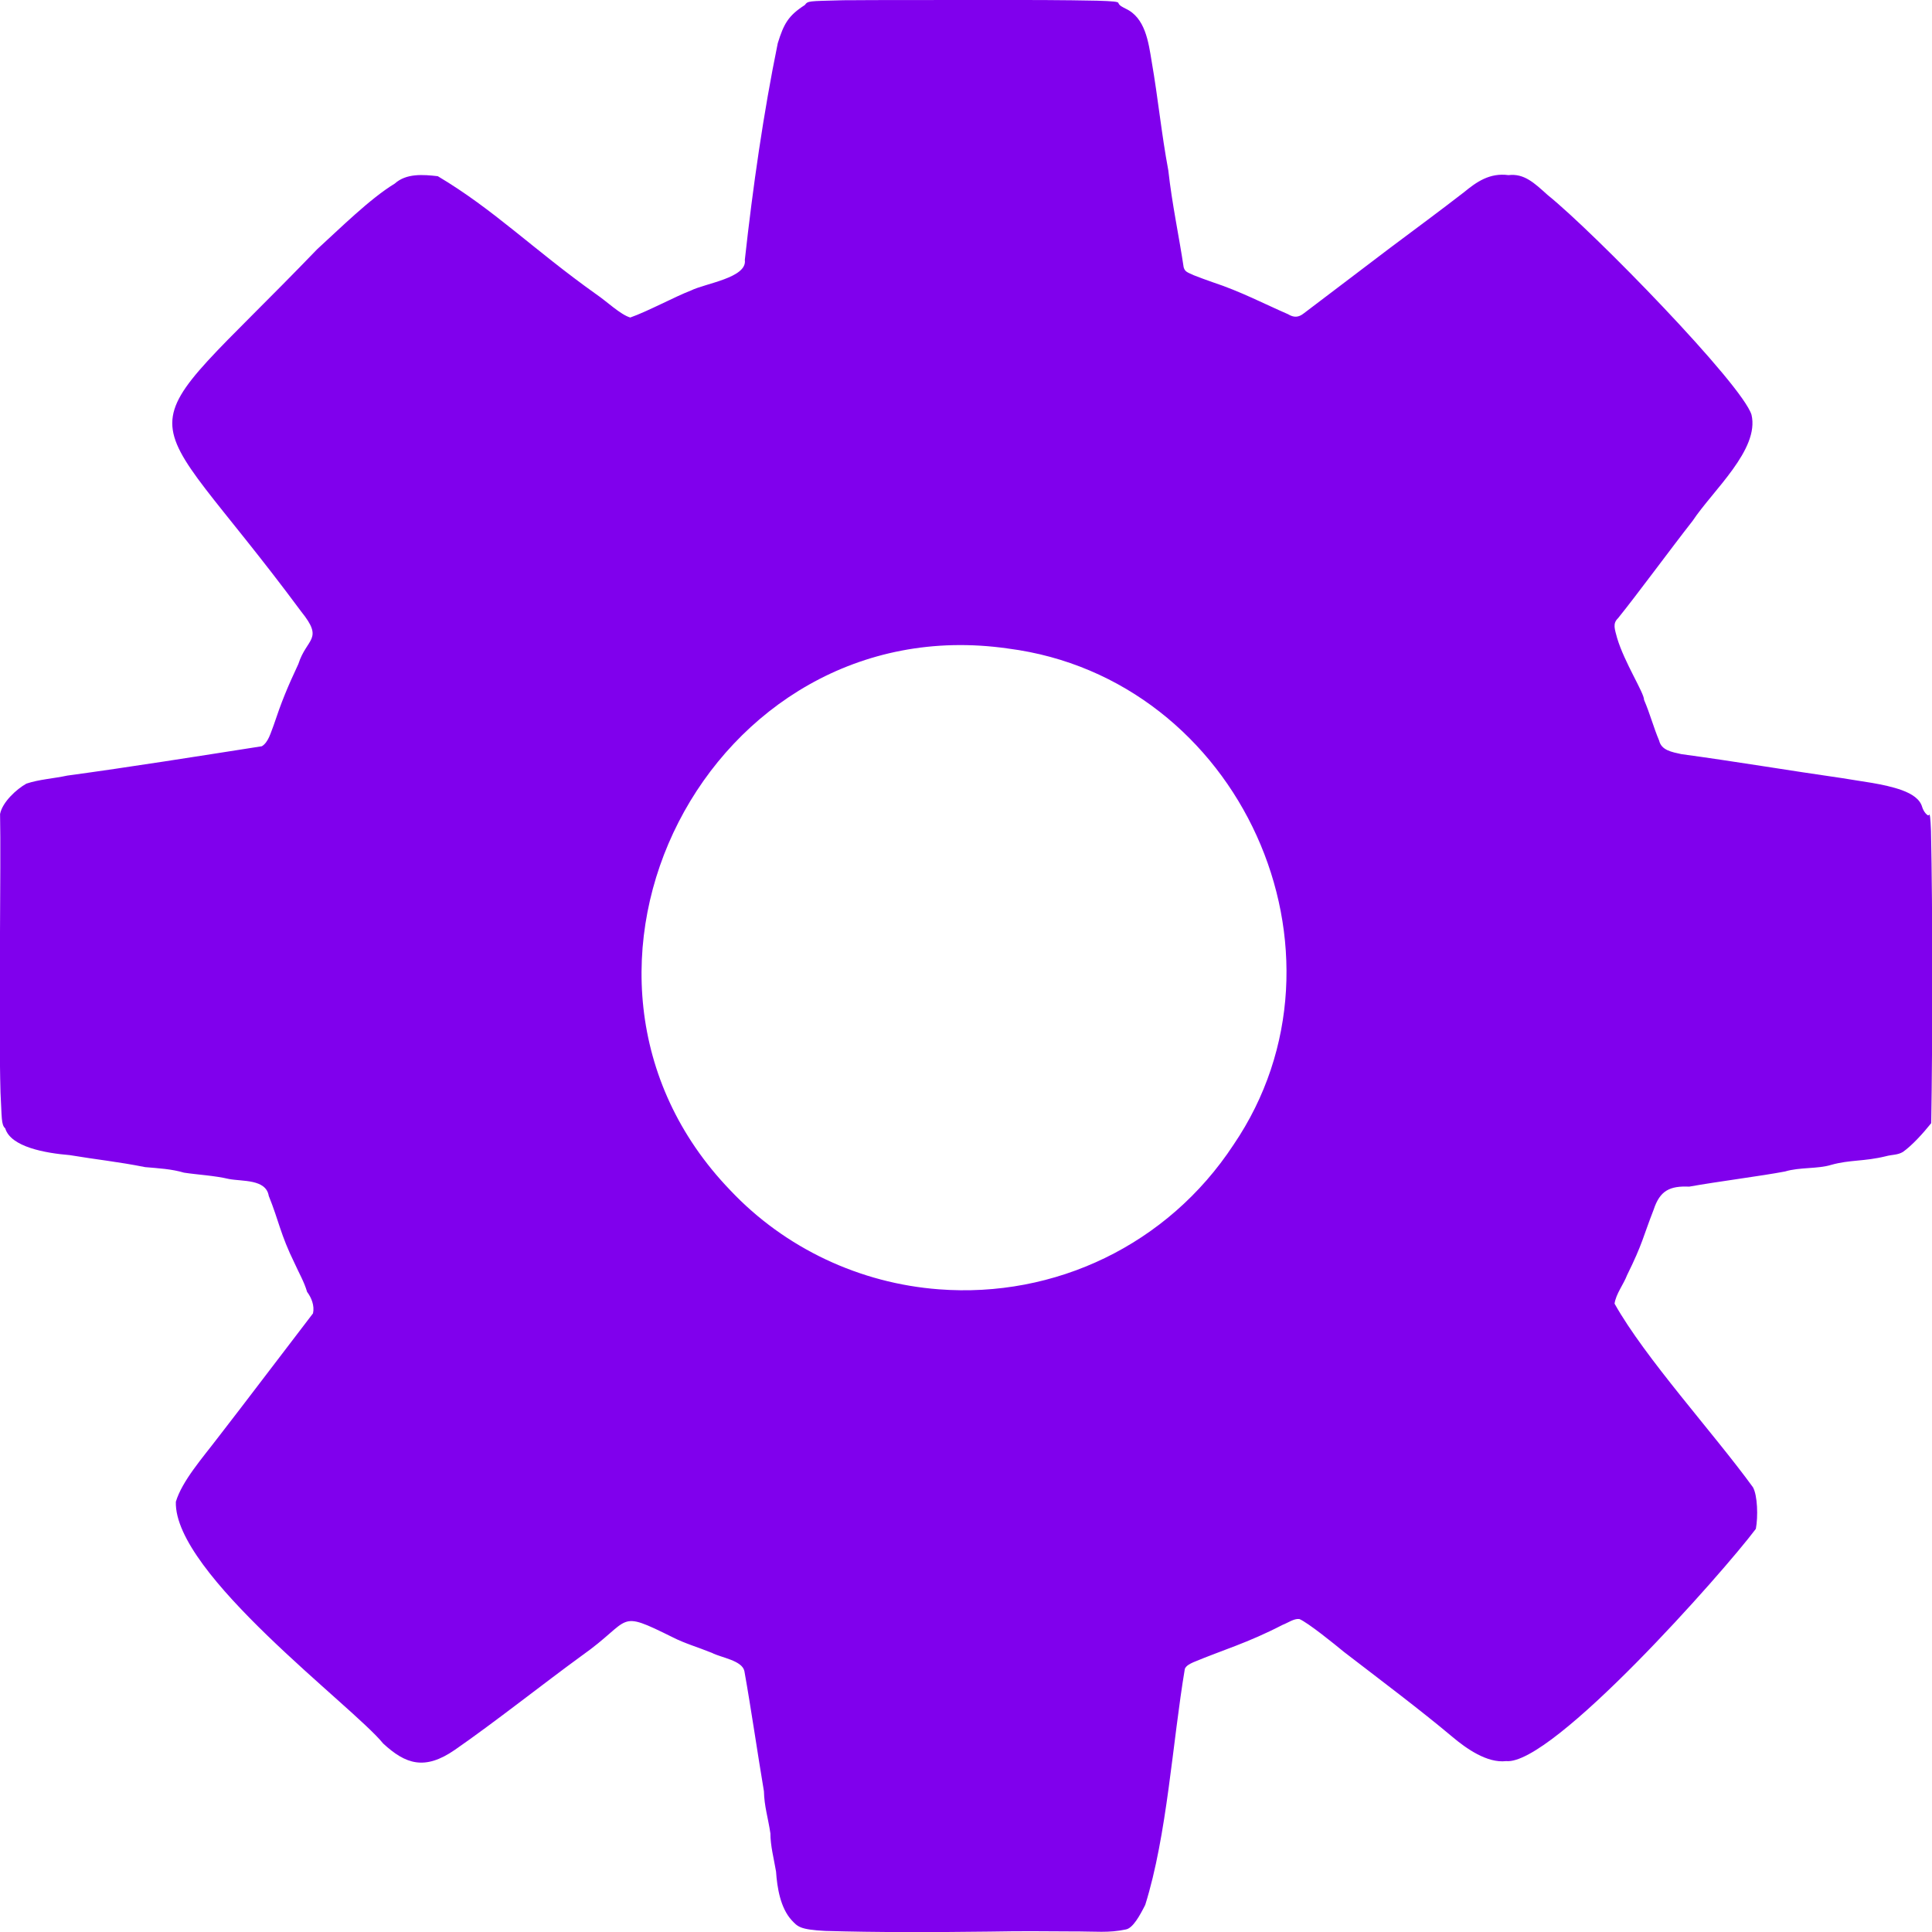
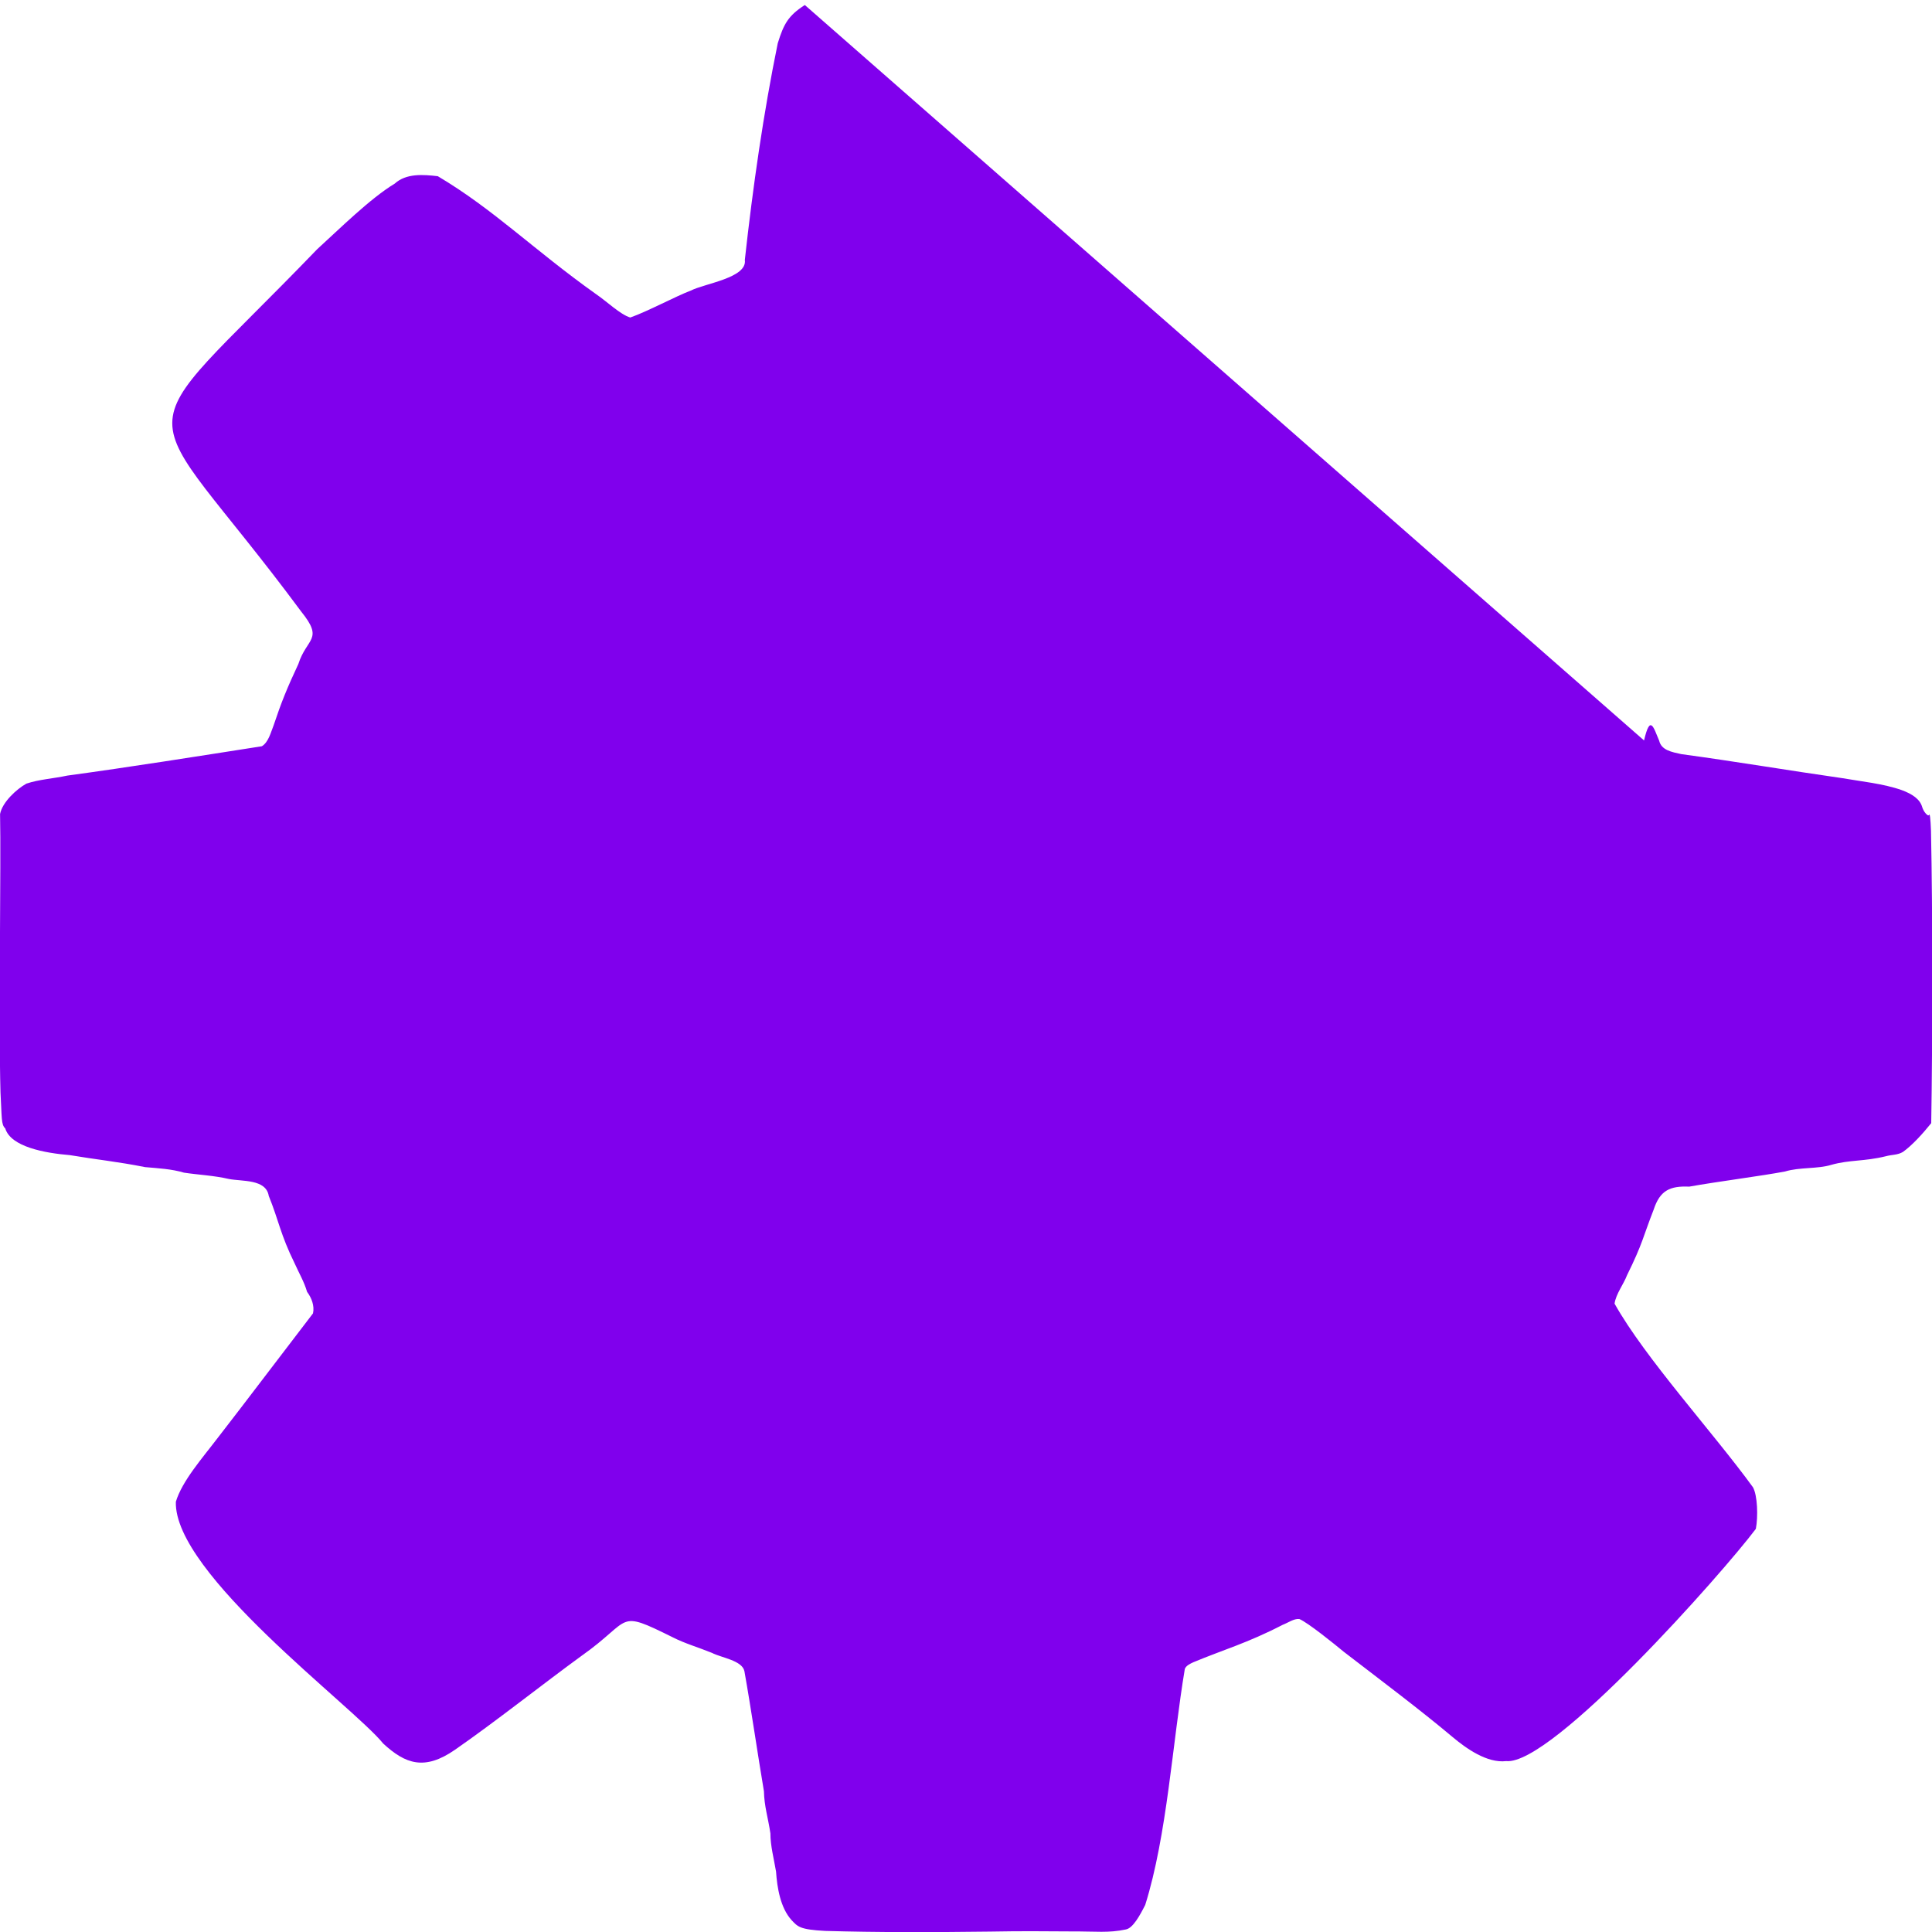
<svg xmlns="http://www.w3.org/2000/svg" version="1.1" id="Layer_1" x="0px" y="0px" viewBox="0 0 900 900" style="enable-background:new 0 0 900 900;" xml:space="preserve">
  <style type="text/css">
	.st0{fill:#8000ED;;}
</style>
  <g transform="translate(0,900) scale(0.1,-0.1)">
-     <path class="st0" d="M3749.2,8976.6c-77.1-49.5-98-87.5-126.1-178c-66.5-324.6-115.9-668.6-153.4-1009.4   c12.1-83.5-185.5-109.3-251.4-142.7c-71-26.8-201.5-97.4-282.3-125.6c-45.3,13-111.2,76.3-157.6,107.6   c-294.9,209.8-477.3,395.3-739,550.7c-68.3,7.8-146.8,14-200.3-34.3c-116.3-70.8-254-208-361.2-305.5   c-924.1-959.5-852.1-638.8-74.4-1688.8c106.3-131.8,25.4-121.5-13.7-244c-52.2-111.3-78.9-177-115.4-286.2   c-12.9-32.2-23.9-78.3-54.6-96.7c-302.4-47.3-616.6-97.4-906.2-136.7c-63.3-13.7-131.7-17.6-190.8-37.5   C77.3,5324,11.1,5263.7,0.3,5208.1c5.1-226.7-7.3-970.1,2-1297.6c6.6-116.8,2.7-149.9,22.1-166.8   c25.7-86.7,186.3-115.3,300.6-124.7c124.1-20.8,223.9-30.5,351-55.9c62.5-5.5,123.4-8.6,181.1-25.8c64.3-9.8,141.1-13.4,208.9-29.4   c62.3-12.1,173.1,0.4,186-78.9c47.1-116,53.8-178.7,120.7-314.5c20.1-45.2,44-84.9,57.8-132.4c20.5-27.4,35.4-64.5,27.6-100.3   c-121.1-157.5-320.8-421.7-440.5-575.7c-74.9-98.5-169-204.5-198.4-301.8c-10.5-334.8,826-952.9,966-1126.5   c103.7-95.6,192.8-126.8,333.8-29.2c184.4,127.6,415.3,310.8,590.5,438.2c240.4,169.6,157.5,218,424.8,85.8   c54.6-28,117.5-46.1,182.6-72.5c41.9-22.1,140.4-34.8,150.8-84.9c32.4-181.9,60.6-379.5,91-559.7c1.5-70.3,19.3-123.1,30.1-196   c0.1-58.1,15.8-116,26.3-177.9c5.2-76.4,20.5-168.9,72.1-226c29.1-30.9,38.3-44.3,157.2-50.6c243.3-6.9,490.4-6.5,765.8-3.1   c160.8,3,252,1.3,379.1,0.8c117.8,0.5,174.3-8.1,255.1,9.1c33.1,5.5,65.8,65.6,90.5,114.4c101.9,324.8,126.9,756.4,184.5,1099.6   c6.1,15,23.8,23.5,39.9,30.9c137.9,57.6,252,89.4,415.6,174.1c24.6,9.3,53.1,30,77.6,27.3c39.8-16.1,168.4-120.4,207-152.5   c172.1-132.5,351.7-266.9,507.4-397.5c62.1-52.2,160.2-122.6,249.3-112c214.3-21.5,1011.6,879.6,1163.2,1081.9   c10.8,56.1,8,155.9-13.6,194c-184,253.3-502.3,601.4-644.6,855.2c6.7,45.8,41.9,89.6,58.3,132.7c73.2,148.1,74,177.4,124,305.4   c29.2,89.2,75.8,110.9,165.5,106.9c133,23.9,338.1,49.8,446.4,70.6c68.9,20.8,151.7,11.1,215.8,31c86.2,24.1,152.5,15.1,253.4,39.9   c30,8.2,54.9,5.1,80.1,20.2c42.6,30.4,92,84.6,131.7,134c6.3,378,7,981.8-1.1,1361.6c-2.2,56.7-5.2,85.3-9.4,73.5   c-4.4-4.3-11,3.4-16.1,8.7c-7.3,8.5-12.5,19.3-15.7,29.3c-10.3,36.2-46,60.3-95,78.3c-85.5,30.4-189.6,40.4-277.3,55.8   c-251.1,35.9-493.7,77.2-749.1,111.8c-45.3,9.9-93.2,18.1-103.7,62.8c-26.8,63.3-41.8,123.5-70.4,190.1   c0.7,32.1-91,172.8-125.5,288.2c-10.6,40.8-22.2,66.9,4.3,92.1c86.7,107.2,244.3,321.8,347.6,453.7   c93.8,141.4,312.5,332.1,274.2,494.1c-43.4,141.1-729.6,846.3-950,1024c-61.6,55.5-109,101.1-182.2,92.3   c-87.7,11.8-149.4-32.2-206.3-79c-116.1-89.8-217.4-164.4-344.1-259.2c-131.2-98.8-271.2-206.6-402.7-305.5   c-25.7-20.5-47.2-20.2-73.9-4.1c-109.3,47.3-220.3,105.9-350.3,148.7c-36.5,13-58.8,20.8-89.9,33.2c-27.8,13.2-39.5,14.8-45.9,36.7   c-20.7,139.5-54.1,294.5-71.4,451c-31.9,169.7-47.8,336.9-77.6,507.9c-15,90.7-29.8,204.1-122.2,246.2   c-11.7,6.5-28.8,13.3-32.9,26.3c-1.7,5.6-24.3,8.2-98.9,10.4c-299.5,6.2-740.6,2.2-1064,2.8c-41.4-1.1-95.8,0.2-130.3-1   c-151.2-4-152.6-2.7-166.8-21.1L3749.2,8976.6z M4695.9,5978.9C5776.6,5840.2,6354.4,4561,5746,3666.9   c-306.8-467-833.2-714.7-1372.6-673c-365.7,27.6-715.6,189.9-971.7,461.6c-974,1012.5-97.3,2721.6,1292.2,2523.7L4695.9,5978.9z" />
+     <path class="st0" d="M3749.2,8976.6c-77.1-49.5-98-87.5-126.1-178c-66.5-324.6-115.9-668.6-153.4-1009.4   c12.1-83.5-185.5-109.3-251.4-142.7c-71-26.8-201.5-97.4-282.3-125.6c-45.3,13-111.2,76.3-157.6,107.6   c-294.9,209.8-477.3,395.3-739,550.7c-68.3,7.8-146.8,14-200.3-34.3c-116.3-70.8-254-208-361.2-305.5   c-924.1-959.5-852.1-638.8-74.4-1688.8c106.3-131.8,25.4-121.5-13.7-244c-52.2-111.3-78.9-177-115.4-286.2   c-12.9-32.2-23.9-78.3-54.6-96.7c-302.4-47.3-616.6-97.4-906.2-136.7c-63.3-13.7-131.7-17.6-190.8-37.5   C77.3,5324,11.1,5263.7,0.3,5208.1c5.1-226.7-7.3-970.1,2-1297.6c6.6-116.8,2.7-149.9,22.1-166.8   c25.7-86.7,186.3-115.3,300.6-124.7c124.1-20.8,223.9-30.5,351-55.9c62.5-5.5,123.4-8.6,181.1-25.8c64.3-9.8,141.1-13.4,208.9-29.4   c62.3-12.1,173.1,0.4,186-78.9c47.1-116,53.8-178.7,120.7-314.5c20.1-45.2,44-84.9,57.8-132.4c20.5-27.4,35.4-64.5,27.6-100.3   c-121.1-157.5-320.8-421.7-440.5-575.7c-74.9-98.5-169-204.5-198.4-301.8c-10.5-334.8,826-952.9,966-1126.5   c103.7-95.6,192.8-126.8,333.8-29.2c184.4,127.6,415.3,310.8,590.5,438.2c240.4,169.6,157.5,218,424.8,85.8   c54.6-28,117.5-46.1,182.6-72.5c41.9-22.1,140.4-34.8,150.8-84.9c32.4-181.9,60.6-379.5,91-559.7c1.5-70.3,19.3-123.1,30.1-196   c0.1-58.1,15.8-116,26.3-177.9c5.2-76.4,20.5-168.9,72.1-226c29.1-30.9,38.3-44.3,157.2-50.6c243.3-6.9,490.4-6.5,765.8-3.1   c160.8,3,252,1.3,379.1,0.8c117.8,0.5,174.3-8.1,255.1,9.1c33.1,5.5,65.8,65.6,90.5,114.4c101.9,324.8,126.9,756.4,184.5,1099.6   c6.1,15,23.8,23.5,39.9,30.9c137.9,57.6,252,89.4,415.6,174.1c24.6,9.3,53.1,30,77.6,27.3c39.8-16.1,168.4-120.4,207-152.5   c172.1-132.5,351.7-266.9,507.4-397.5c62.1-52.2,160.2-122.6,249.3-112c214.3-21.5,1011.6,879.6,1163.2,1081.9   c10.8,56.1,8,155.9-13.6,194c-184,253.3-502.3,601.4-644.6,855.2c6.7,45.8,41.9,89.6,58.3,132.7c73.2,148.1,74,177.4,124,305.4   c29.2,89.2,75.8,110.9,165.5,106.9c133,23.9,338.1,49.8,446.4,70.6c68.9,20.8,151.7,11.1,215.8,31c86.2,24.1,152.5,15.1,253.4,39.9   c30,8.2,54.9,5.1,80.1,20.2c42.6,30.4,92,84.6,131.7,134c6.3,378,7,981.8-1.1,1361.6c-2.2,56.7-5.2,85.3-9.4,73.5   c-4.4-4.3-11,3.4-16.1,8.7c-7.3,8.5-12.5,19.3-15.7,29.3c-10.3,36.2-46,60.3-95,78.3c-85.5,30.4-189.6,40.4-277.3,55.8   c-251.1,35.9-493.7,77.2-749.1,111.8c-45.3,9.9-93.2,18.1-103.7,62.8c-26.8,63.3-41.8,123.5-70.4,1.0.2   c0.7,32.1-91,172.8-125.5,288.2c-10.6,40.8-22.2,66.9,4.3,92.1c86.7,107.2,244.3,321.8,347.6,453.7   c93.8,141.4,312.5,332.1,274.2,494.1c-43.4,141.1-729.6,846.3-950,1024c-61.6,55.5-109,101.1-182.2,92.3   c-87.7,11.8-149.4-32.2-206.3-79c-116.1-89.8-217.4-164.4-344.1-259.2c-131.2-98.8-271.2-206.6-402.7-305.5   c-25.7-20.5-47.2-20.2-73.9-4.1c-109.3,47.3-220.3,105.9-350.3,148.7c-36.5,13-58.8,20.8-89.9,33.2c-27.8,13.2-39.5,14.8-45.9,36.7   c-20.7,139.5-54.1,294.5-71.4,451c-31.9,169.7-47.8,336.9-77.6,507.9c-15,90.7-29.8,204.1-122.2,246.2   c-11.7,6.5-28.8,13.3-32.9,26.3c-1.7,5.6-24.3,8.2-98.9,10.4c-299.5,6.2-740.6,2.2-1064,2.8c-41.4-1.1-95.8,0.2-130.3-1   c-151.2-4-152.6-2.7-166.8-21.1L3749.2,8976.6z M4695.9,5978.9C5776.6,5840.2,6354.4,4561,5746,3666.9   c-306.8-467-833.2-714.7-1372.6-673c-365.7,27.6-715.6,189.9-971.7,461.6c-974,1012.5-97.3,2721.6,1292.2,2523.7L4695.9,5978.9z" />
  </g>
</svg>
